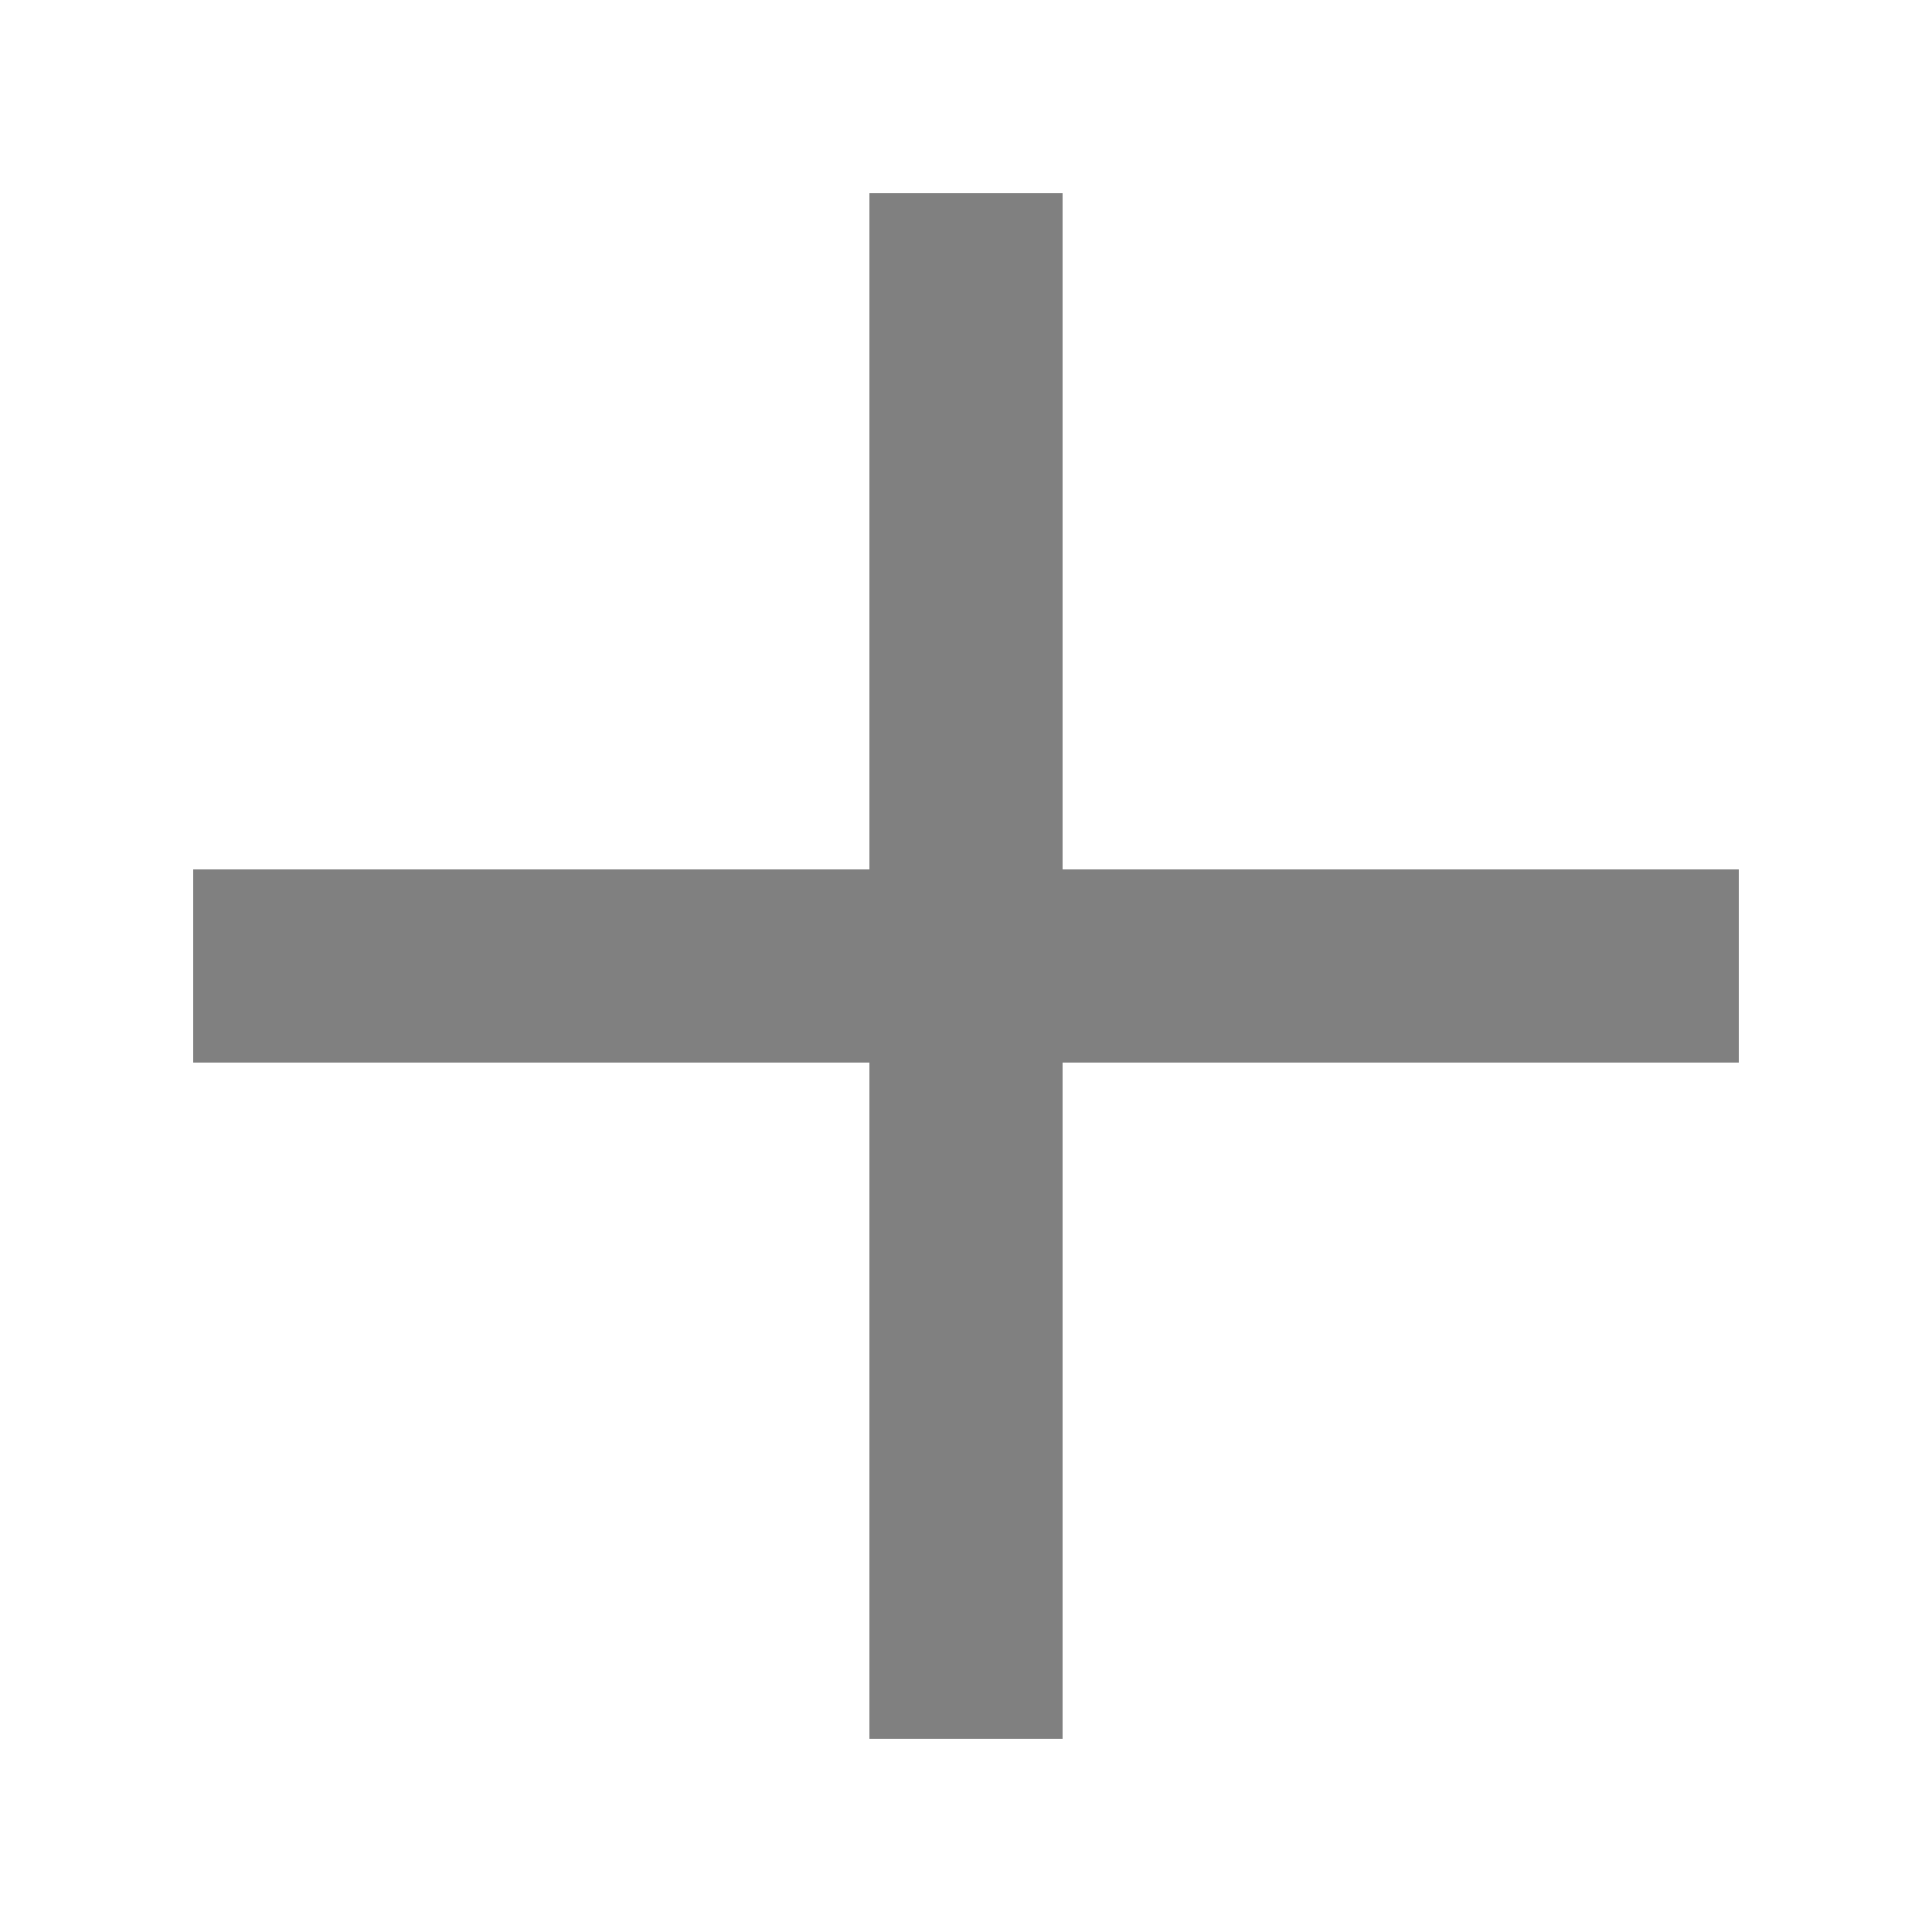
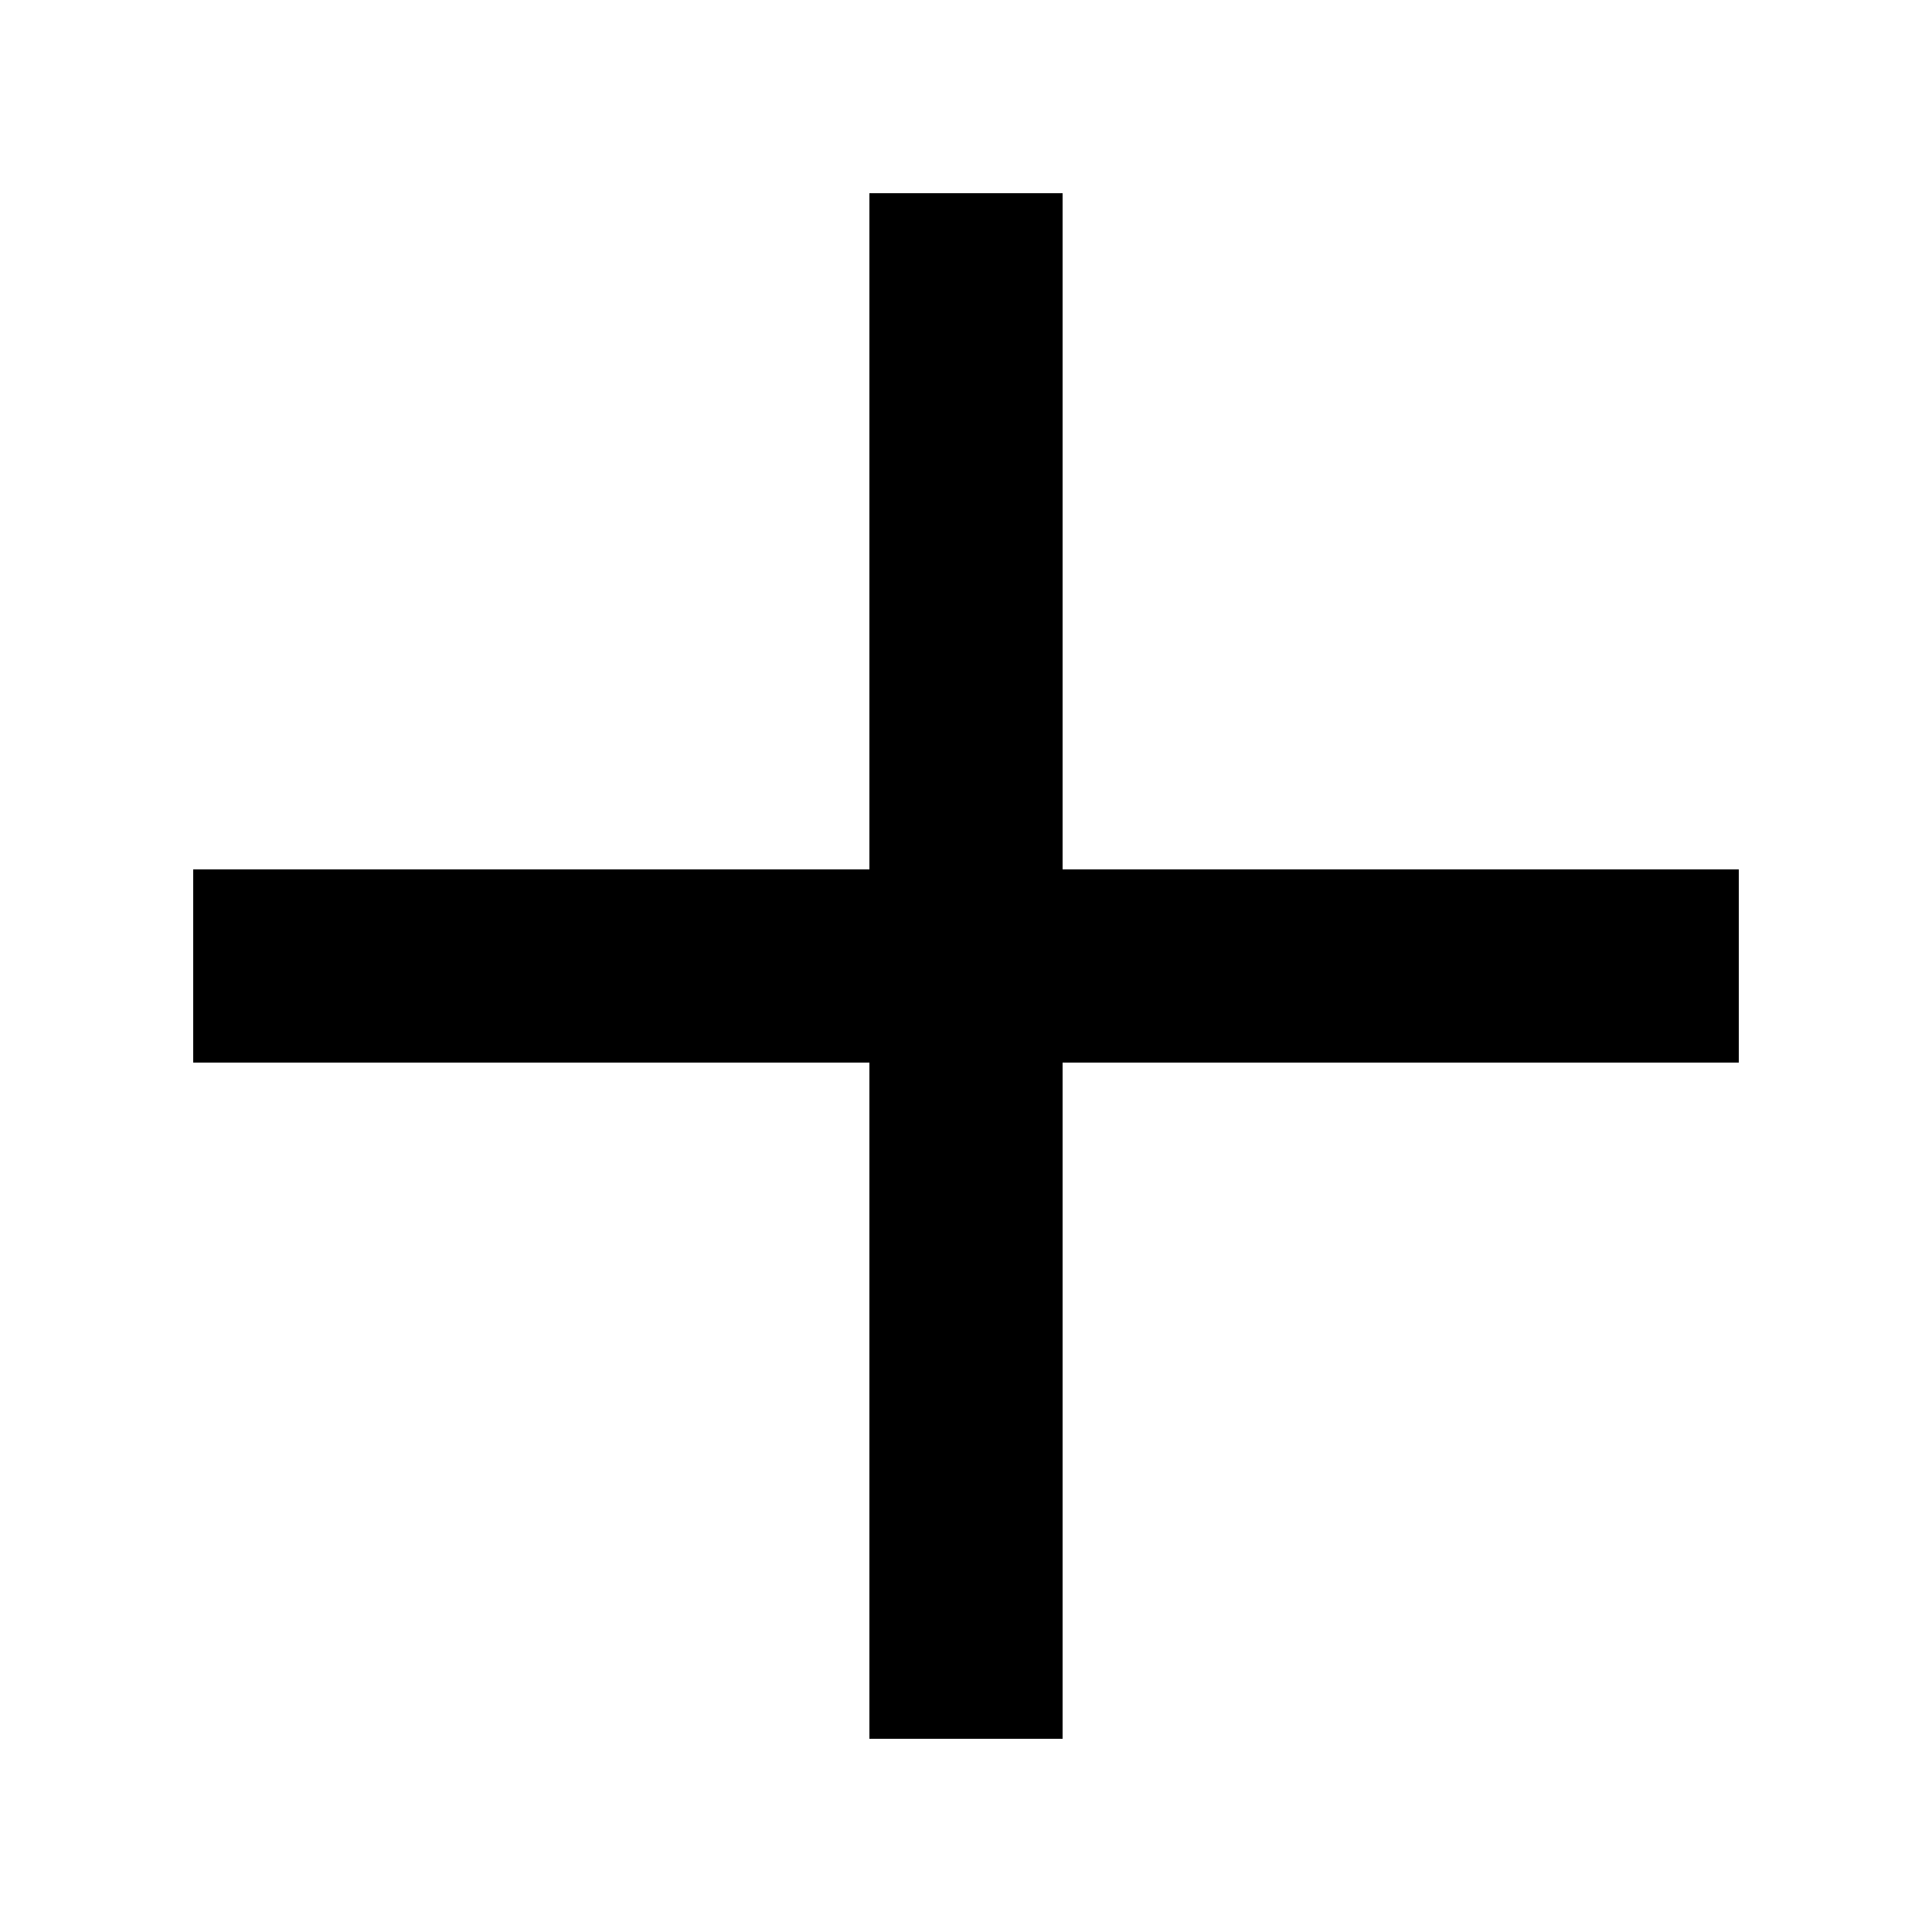
<svg xmlns="http://www.w3.org/2000/svg" width="100" height="100" viewBox="0 0 100 100">
-   <line x1="50" y1="10" x2="50" y2="90" stroke="gray" stroke-width="10" />
-   <line x1="10" y1="50" x2="90" y2="50" stroke="gray" stroke-width="10" />
+   <line x1="50" y1="10" x2="50" y2="90" stroke="black" stroke-width="10" />
+   <line x1="10" y1="50" x2="90" y2="50" stroke="black" stroke-width="10" />
</svg>
